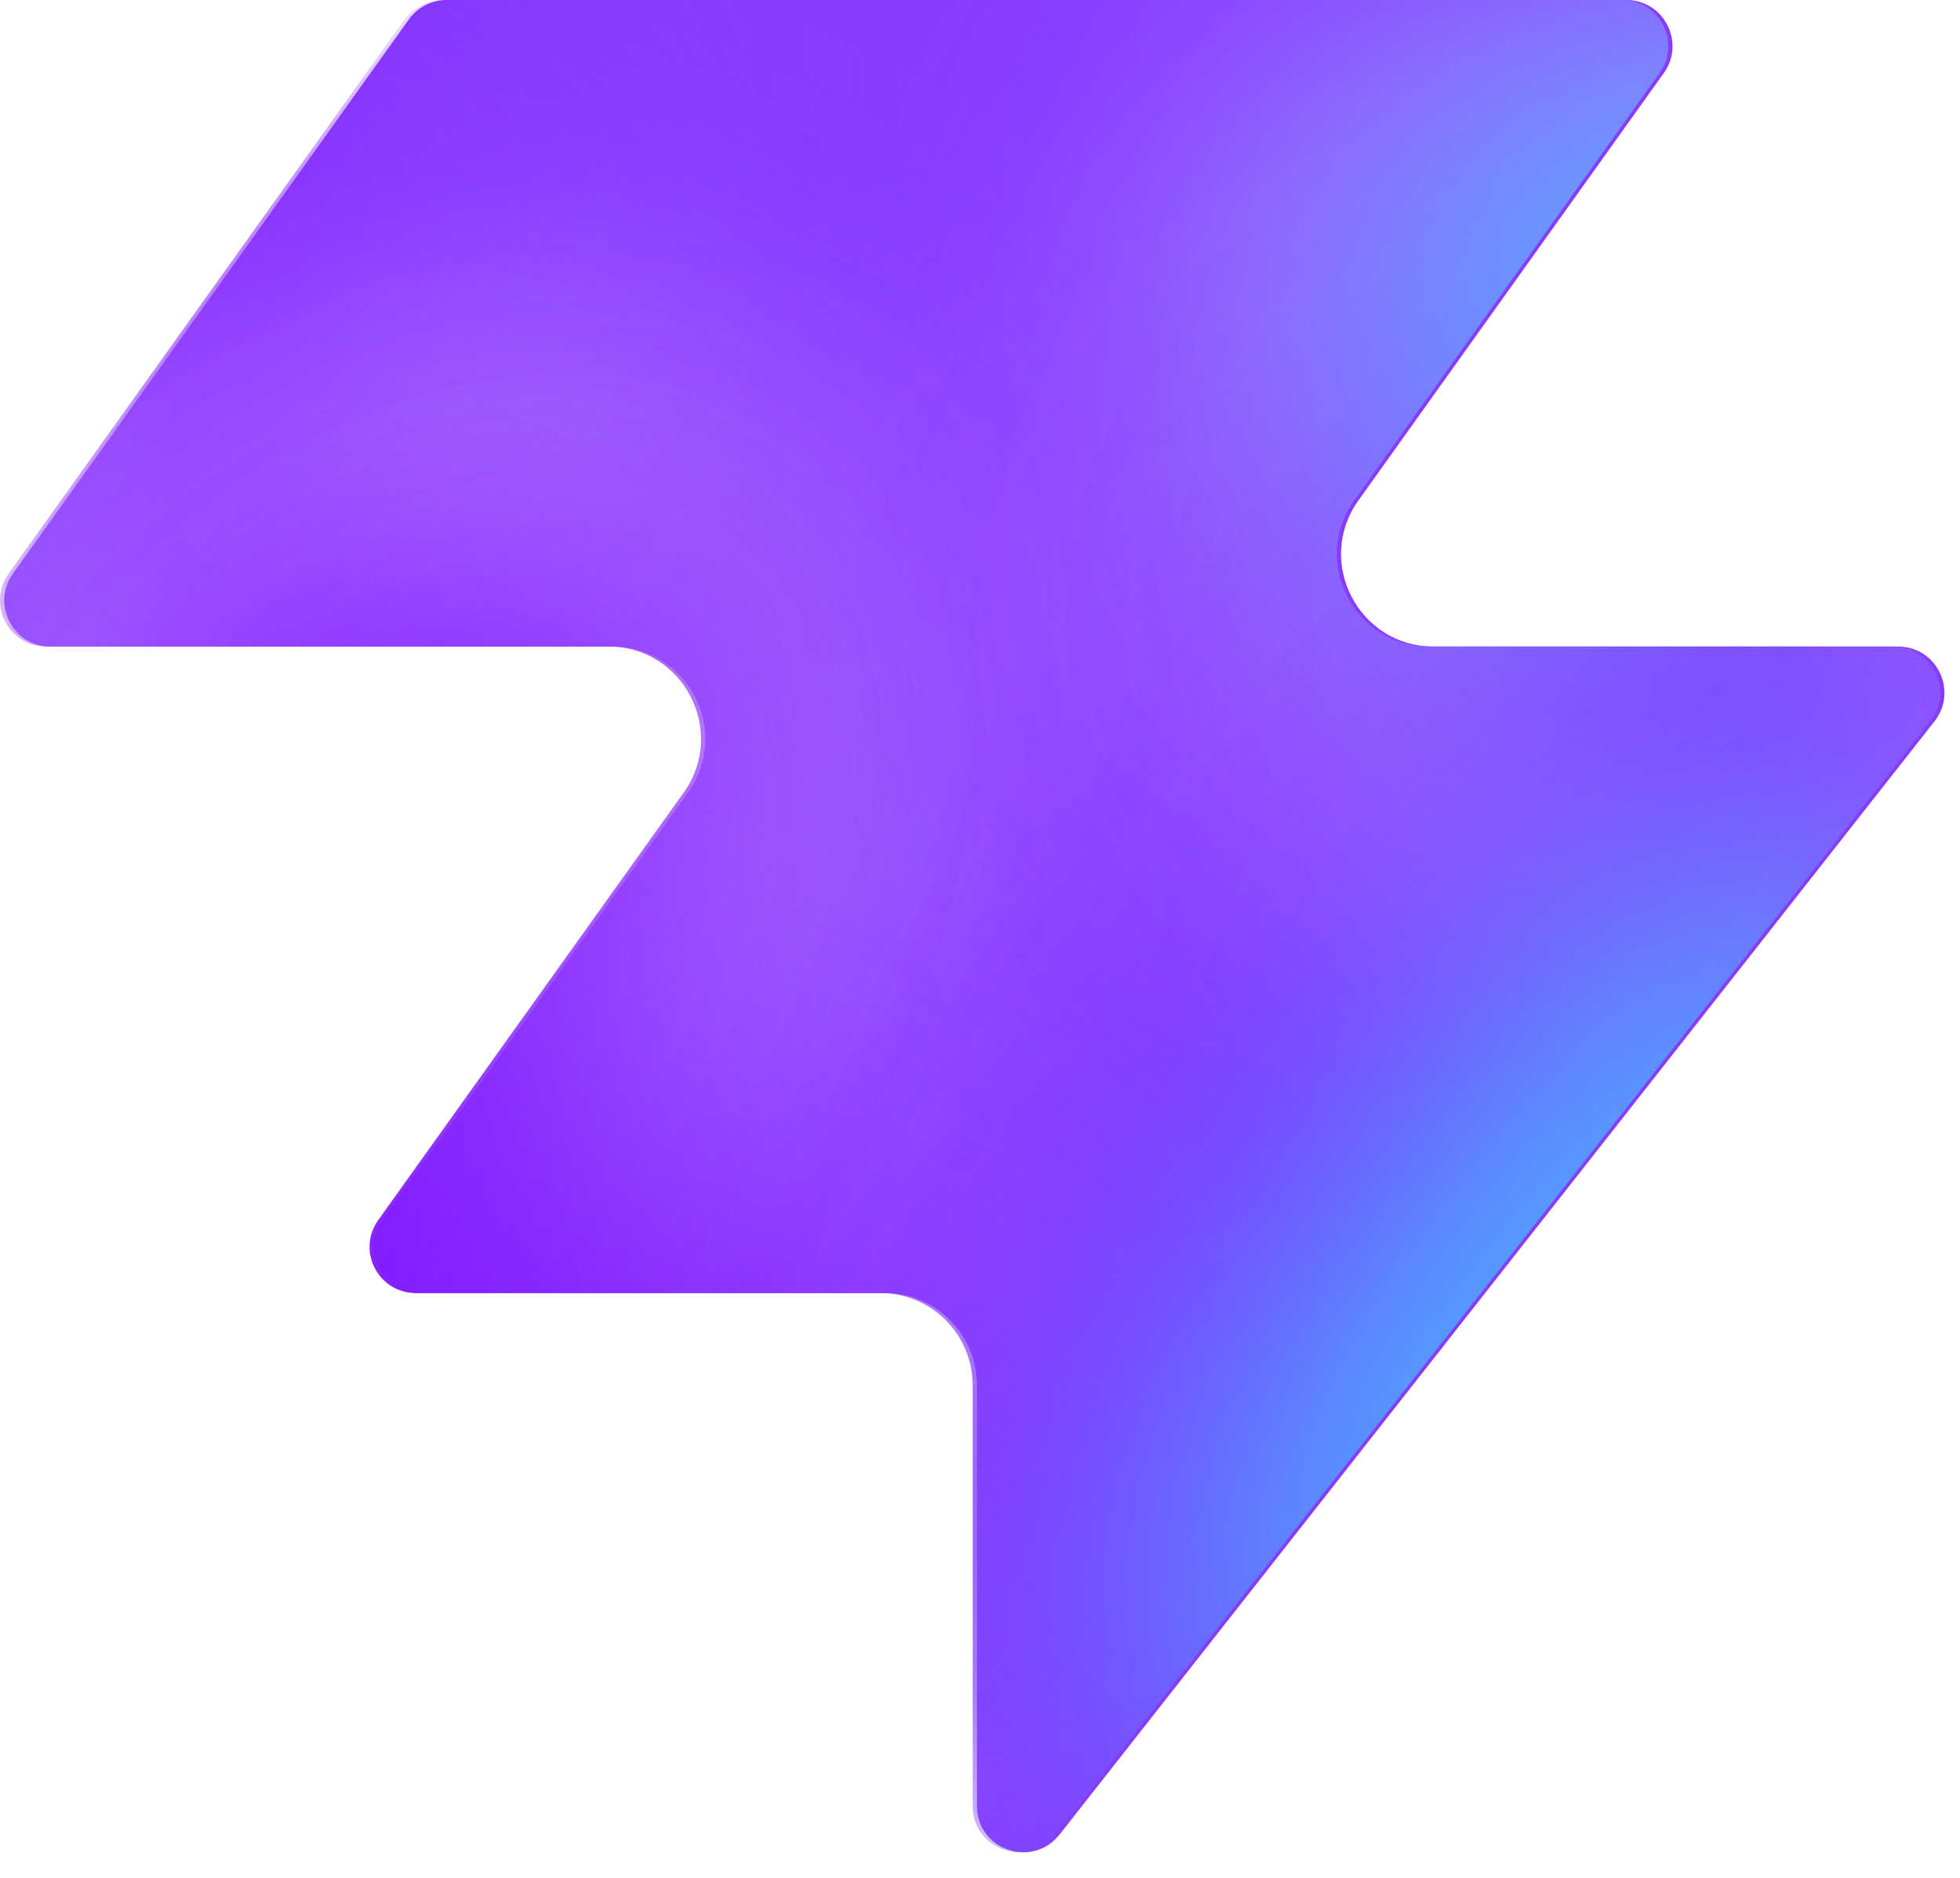
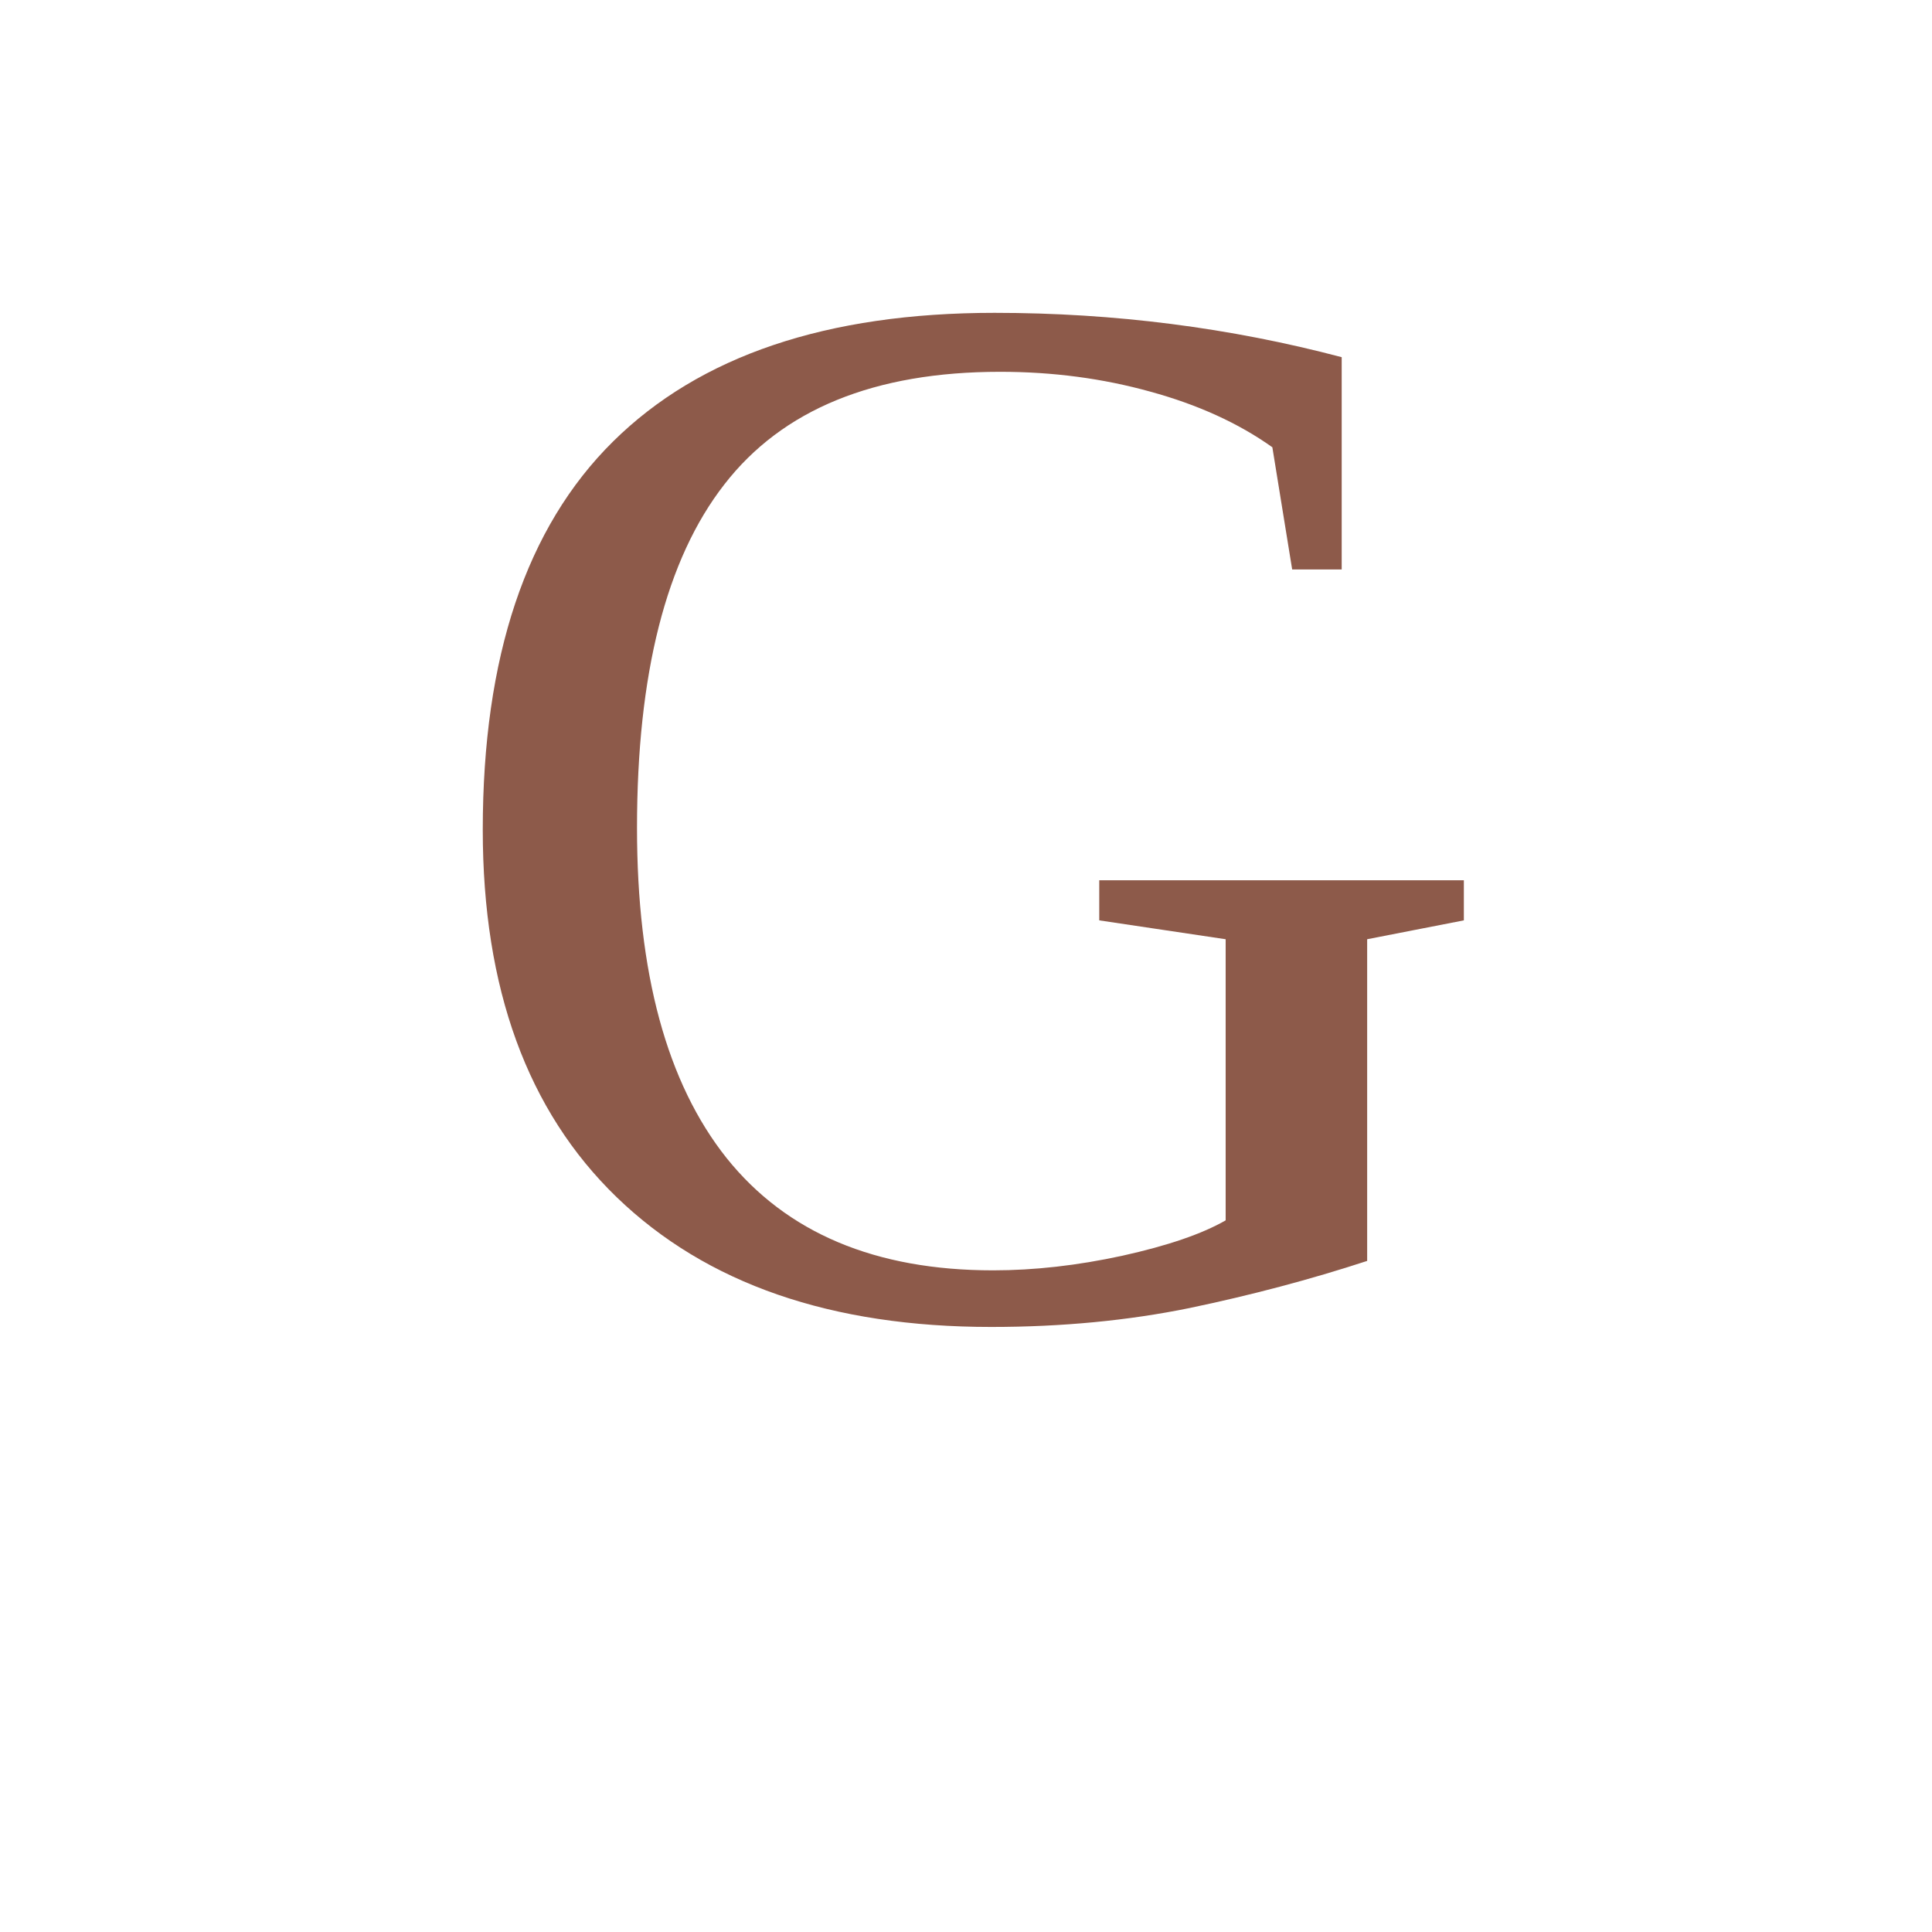
- <svg xmlns="http://www.w3.org/2000/svg" width="48" height="46" fill="none" viewBox="0 0 48 46">
-   <path fill="#863bff" d="M25.946 44.938c-.664.845-2.021.375-2.021-.698V33.937a2.26 2.26 0 0 0-2.262-2.262H10.287c-.92 0-1.456-1.04-.92-1.788l7.48-10.471c1.07-1.497 0-3.578-1.842-3.578H1.237c-.92 0-1.456-1.04-.92-1.788L10.013.474c.214-.297.556-.474.92-.474h28.894c.92 0 1.456 1.04.92 1.788l-7.48 10.471c-1.07 1.498 0 3.579 1.842 3.579h11.377c.943 0 1.473 1.088.89 1.83L25.947 44.94z" style="fill:#863bff;fill:color(display-p3 .525 .23 1);fill-opacity:1" />
-   <mask id="a" width="48" height="46" x="0" y="0" maskUnits="userSpaceOnUse" style="mask-type:alpha">
-     <path fill="#000" d="M25.842 44.938c-.664.844-2.021.375-2.021-.698V33.937a2.26 2.26 0 0 0-2.262-2.262H10.183c-.92 0-1.456-1.04-.92-1.788l7.48-10.471c1.07-1.498 0-3.579-1.842-3.579H1.133c-.92 0-1.456-1.04-.92-1.787L9.91.473c.214-.297.556-.474.92-.474h28.894c.92 0 1.456 1.04.92 1.788l-7.48 10.471c-1.07 1.498 0 3.578 1.842 3.578h11.377c.943 0 1.473 1.088.89 1.832L25.843 44.94z" style="fill:#000;fill-opacity:1" />
-   </mask>
-   <g mask="url(#a)">
-     <g filter="url(#b)">
-       <ellipse cx="5.508" cy="14.704" fill="#ede6ff" rx="5.508" ry="14.704" style="fill:#ede6ff;fill:color(display-p3 .927 .903 1);fill-opacity:1" transform="matrix(.00324 1 1 -.00324 -4.47 31.516)" />
-     </g>
-     <g filter="url(#c)">
-       <ellipse cx="10.399" cy="29.851" fill="#ede6ff" rx="10.399" ry="29.851" style="fill:#ede6ff;fill:color(display-p3 .927 .903 1);fill-opacity:1" transform="matrix(.00324 1 1 -.00324 -39.328 7.883)" />
-     </g>
-     <g filter="url(#d)">
-       <ellipse cx="5.508" cy="30.487" fill="#7e14ff" rx="5.508" ry="30.487" style="fill:#7e14ff;fill:color(display-p3 .492 .077 1);fill-opacity:1" transform="rotate(89.814 -25.913 -14.639)scale(1 -1)" />
-     </g>
-     <g filter="url(#e)">
-       <ellipse cx="5.508" cy="30.599" fill="#7e14ff" rx="5.508" ry="30.599" style="fill:#7e14ff;fill:color(display-p3 .492 .077 1);fill-opacity:1" transform="rotate(89.814 -32.644 -3.334)scale(1 -1)" />
-     </g>
-     <g filter="url(#f)">
-       <ellipse cx="5.508" cy="30.599" fill="#7e14ff" rx="5.508" ry="30.599" style="fill:#7e14ff;fill:color(display-p3 .492 .077 1);fill-opacity:1" transform="matrix(.00324 1 1 -.00324 -34.34 30.47)" />
-     </g>
-     <g filter="url(#g)">
-       <ellipse cx="14.072" cy="22.078" fill="#ede6ff" rx="14.072" ry="22.078" style="fill:#ede6ff;fill:color(display-p3 .927 .903 1);fill-opacity:1" transform="rotate(93.35 24.506 48.493)scale(-1 1)" />
-     </g>
-     <g filter="url(#h)">
-       <ellipse cx="3.47" cy="21.501" fill="#7e14ff" rx="3.47" ry="21.501" style="fill:#7e14ff;fill:color(display-p3 .492 .077 1);fill-opacity:1" transform="rotate(89.009 28.708 47.59)scale(-1 1)" />
-     </g>
-     <g filter="url(#i)">
-       <ellipse cx="3.47" cy="21.501" fill="#7e14ff" rx="3.47" ry="21.501" style="fill:#7e14ff;fill:color(display-p3 .492 .077 1);fill-opacity:1" transform="rotate(89.009 28.708 47.59)scale(-1 1)" />
-     </g>
-     <g filter="url(#j)">
-       <ellipse cx=".387" cy="8.972" fill="#7e14ff" rx="4.407" ry="29.108" style="fill:#7e14ff;fill:color(display-p3 .492 .077 1);fill-opacity:1" transform="rotate(39.51 .387 8.972)" />
-     </g>
-     <g filter="url(#k)">
-       <ellipse cx="47.523" cy="-6.092" fill="#7e14ff" rx="4.407" ry="29.108" style="fill:#7e14ff;fill:color(display-p3 .492 .077 1);fill-opacity:1" transform="rotate(37.892 47.523 -6.092)" />
-     </g>
-     <g filter="url(#l)">
-       <ellipse cx="41.412" cy="6.333" fill="#47bfff" rx="5.971" ry="9.665" style="fill:#47bfff;fill:color(display-p3 .28 .748 1);fill-opacity:1" transform="rotate(37.892 41.412 6.333)" />
-     </g>
-     <g filter="url(#m)">
-       <ellipse cx="-1.879" cy="38.332" fill="#7e14ff" rx="4.407" ry="29.108" style="fill:#7e14ff;fill:color(display-p3 .492 .077 1);fill-opacity:1" transform="rotate(37.892 -1.88 38.332)" />
-     </g>
-     <g filter="url(#n)">
-       <ellipse cx="-1.879" cy="38.332" fill="#7e14ff" rx="4.407" ry="29.108" style="fill:#7e14ff;fill:color(display-p3 .492 .077 1);fill-opacity:1" transform="rotate(37.892 -1.88 38.332)" />
-     </g>
-     <g filter="url(#o)">
-       <ellipse cx="35.651" cy="29.907" fill="#7e14ff" rx="4.407" ry="29.108" style="fill:#7e14ff;fill:color(display-p3 .492 .077 1);fill-opacity:1" transform="rotate(37.892 35.651 29.907)" />
-     </g>
-     <g filter="url(#p)">
-       <ellipse cx="38.418" cy="32.4" fill="#47bfff" rx="5.971" ry="15.297" style="fill:#47bfff;fill:color(display-p3 .28 .748 1);fill-opacity:1" transform="rotate(37.892 38.418 32.4)" />
-     </g>
-   </g>
-   <defs>
-     <filter id="b" width="60.045" height="41.654" x="-19.77" y="16.149" color-interpolation-filters="sRGB" filterUnits="userSpaceOnUse">
-       <feFlood flood-opacity="0" result="BackgroundImageFix" />
-       <feBlend in="SourceGraphic" in2="BackgroundImageFix" result="shape" />
-       <feGaussianBlur result="effect1_foregroundBlur_2002_17158" stdDeviation="7.659" />
-     </filter>
-     <filter id="c" width="90.34" height="51.437" x="-54.613" y="-7.533" color-interpolation-filters="sRGB" filterUnits="userSpaceOnUse">
-       <feFlood flood-opacity="0" result="BackgroundImageFix" />
-       <feBlend in="SourceGraphic" in2="BackgroundImageFix" result="shape" />
-       <feGaussianBlur result="effect1_foregroundBlur_2002_17158" stdDeviation="7.659" />
-     </filter>
-     <filter id="d" width="79.355" height="29.4" x="-49.64" y="2.03" color-interpolation-filters="sRGB" filterUnits="userSpaceOnUse">
-       <feFlood flood-opacity="0" result="BackgroundImageFix" />
-       <feBlend in="SourceGraphic" in2="BackgroundImageFix" result="shape" />
-       <feGaussianBlur result="effect1_foregroundBlur_2002_17158" stdDeviation="4.596" />
-     </filter>
-     <filter id="e" width="79.579" height="29.4" x="-45.045" y="20.029" color-interpolation-filters="sRGB" filterUnits="userSpaceOnUse">
-       <feFlood flood-opacity="0" result="BackgroundImageFix" />
-       <feBlend in="SourceGraphic" in2="BackgroundImageFix" result="shape" />
-       <feGaussianBlur result="effect1_foregroundBlur_2002_17158" stdDeviation="4.596" />
-     </filter>
-     <filter id="f" width="79.579" height="29.4" x="-43.513" y="21.178" color-interpolation-filters="sRGB" filterUnits="userSpaceOnUse">
-       <feFlood flood-opacity="0" result="BackgroundImageFix" />
-       <feBlend in="SourceGraphic" in2="BackgroundImageFix" result="shape" />
-       <feGaussianBlur result="effect1_foregroundBlur_2002_17158" stdDeviation="4.596" />
-     </filter>
-     <filter id="g" width="74.749" height="58.852" x="15.756" y="-17.901" color-interpolation-filters="sRGB" filterUnits="userSpaceOnUse">
-       <feFlood flood-opacity="0" result="BackgroundImageFix" />
-       <feBlend in="SourceGraphic" in2="BackgroundImageFix" result="shape" />
-       <feGaussianBlur result="effect1_foregroundBlur_2002_17158" stdDeviation="7.659" />
-     </filter>
-     <filter id="h" width="61.377" height="25.362" x="23.548" y="2.284" color-interpolation-filters="sRGB" filterUnits="userSpaceOnUse">
-       <feFlood flood-opacity="0" result="BackgroundImageFix" />
-       <feBlend in="SourceGraphic" in2="BackgroundImageFix" result="shape" />
-       <feGaussianBlur result="effect1_foregroundBlur_2002_17158" stdDeviation="4.596" />
-     </filter>
-     <filter id="i" width="61.377" height="25.362" x="23.548" y="2.284" color-interpolation-filters="sRGB" filterUnits="userSpaceOnUse">
-       <feFlood flood-opacity="0" result="BackgroundImageFix" />
-       <feBlend in="SourceGraphic" in2="BackgroundImageFix" result="shape" />
-       <feGaussianBlur result="effect1_foregroundBlur_2002_17158" stdDeviation="4.596" />
-     </filter>
-     <filter id="j" width="56.045" height="63.649" x="-27.636" y="-22.853" color-interpolation-filters="sRGB" filterUnits="userSpaceOnUse">
-       <feFlood flood-opacity="0" result="BackgroundImageFix" />
-       <feBlend in="SourceGraphic" in2="BackgroundImageFix" result="shape" />
-       <feGaussianBlur result="effect1_foregroundBlur_2002_17158" stdDeviation="4.596" />
-     </filter>
-     <filter id="k" width="54.814" height="64.646" x="20.116" y="-38.415" color-interpolation-filters="sRGB" filterUnits="userSpaceOnUse">
-       <feFlood flood-opacity="0" result="BackgroundImageFix" />
-       <feBlend in="SourceGraphic" in2="BackgroundImageFix" result="shape" />
-       <feGaussianBlur result="effect1_foregroundBlur_2002_17158" stdDeviation="4.596" />
-     </filter>
-     <filter id="l" width="33.541" height="35.313" x="24.641" y="-11.323" color-interpolation-filters="sRGB" filterUnits="userSpaceOnUse">
-       <feFlood flood-opacity="0" result="BackgroundImageFix" />
-       <feBlend in="SourceGraphic" in2="BackgroundImageFix" result="shape" />
-       <feGaussianBlur result="effect1_foregroundBlur_2002_17158" stdDeviation="4.596" />
-     </filter>
-     <filter id="m" width="54.814" height="64.646" x="-29.286" y="6.009" color-interpolation-filters="sRGB" filterUnits="userSpaceOnUse">
-       <feFlood flood-opacity="0" result="BackgroundImageFix" />
-       <feBlend in="SourceGraphic" in2="BackgroundImageFix" result="shape" />
-       <feGaussianBlur result="effect1_foregroundBlur_2002_17158" stdDeviation="4.596" />
-     </filter>
-     <filter id="n" width="54.814" height="64.646" x="-29.286" y="6.009" color-interpolation-filters="sRGB" filterUnits="userSpaceOnUse">
-       <feFlood flood-opacity="0" result="BackgroundImageFix" />
-       <feBlend in="SourceGraphic" in2="BackgroundImageFix" result="shape" />
-       <feGaussianBlur result="effect1_foregroundBlur_2002_17158" stdDeviation="4.596" />
-     </filter>
-     <filter id="o" width="54.814" height="64.646" x="8.244" y="-2.416" color-interpolation-filters="sRGB" filterUnits="userSpaceOnUse">
-       <feFlood flood-opacity="0" result="BackgroundImageFix" />
-       <feBlend in="SourceGraphic" in2="BackgroundImageFix" result="shape" />
-       <feGaussianBlur result="effect1_foregroundBlur_2002_17158" stdDeviation="4.596" />
-     </filter>
-     <filter id="p" width="39.409" height="43.623" x="18.713" y="10.588" color-interpolation-filters="sRGB" filterUnits="userSpaceOnUse">
-       <feFlood flood-opacity="0" result="BackgroundImageFix" />
-       <feBlend in="SourceGraphic" in2="BackgroundImageFix" result="shape" />
-       <feGaussianBlur result="effect1_foregroundBlur_2002_17158" stdDeviation="4.596" />
-     </filter>
-   </defs>
+ <svg xmlns="http://www.w3.org/2000/svg" viewBox="0 0 64 64" role="img" aria-label="G favicon">
+   <text x="32" y="32" dominant-baseline="middle" text-anchor="middle" font-family="'Cormorant Garamond', 'Garamond', 'Times New Roman', serif" font-size="50" fill="#8d5a4a">
+     G
+   </text>
</svg>
